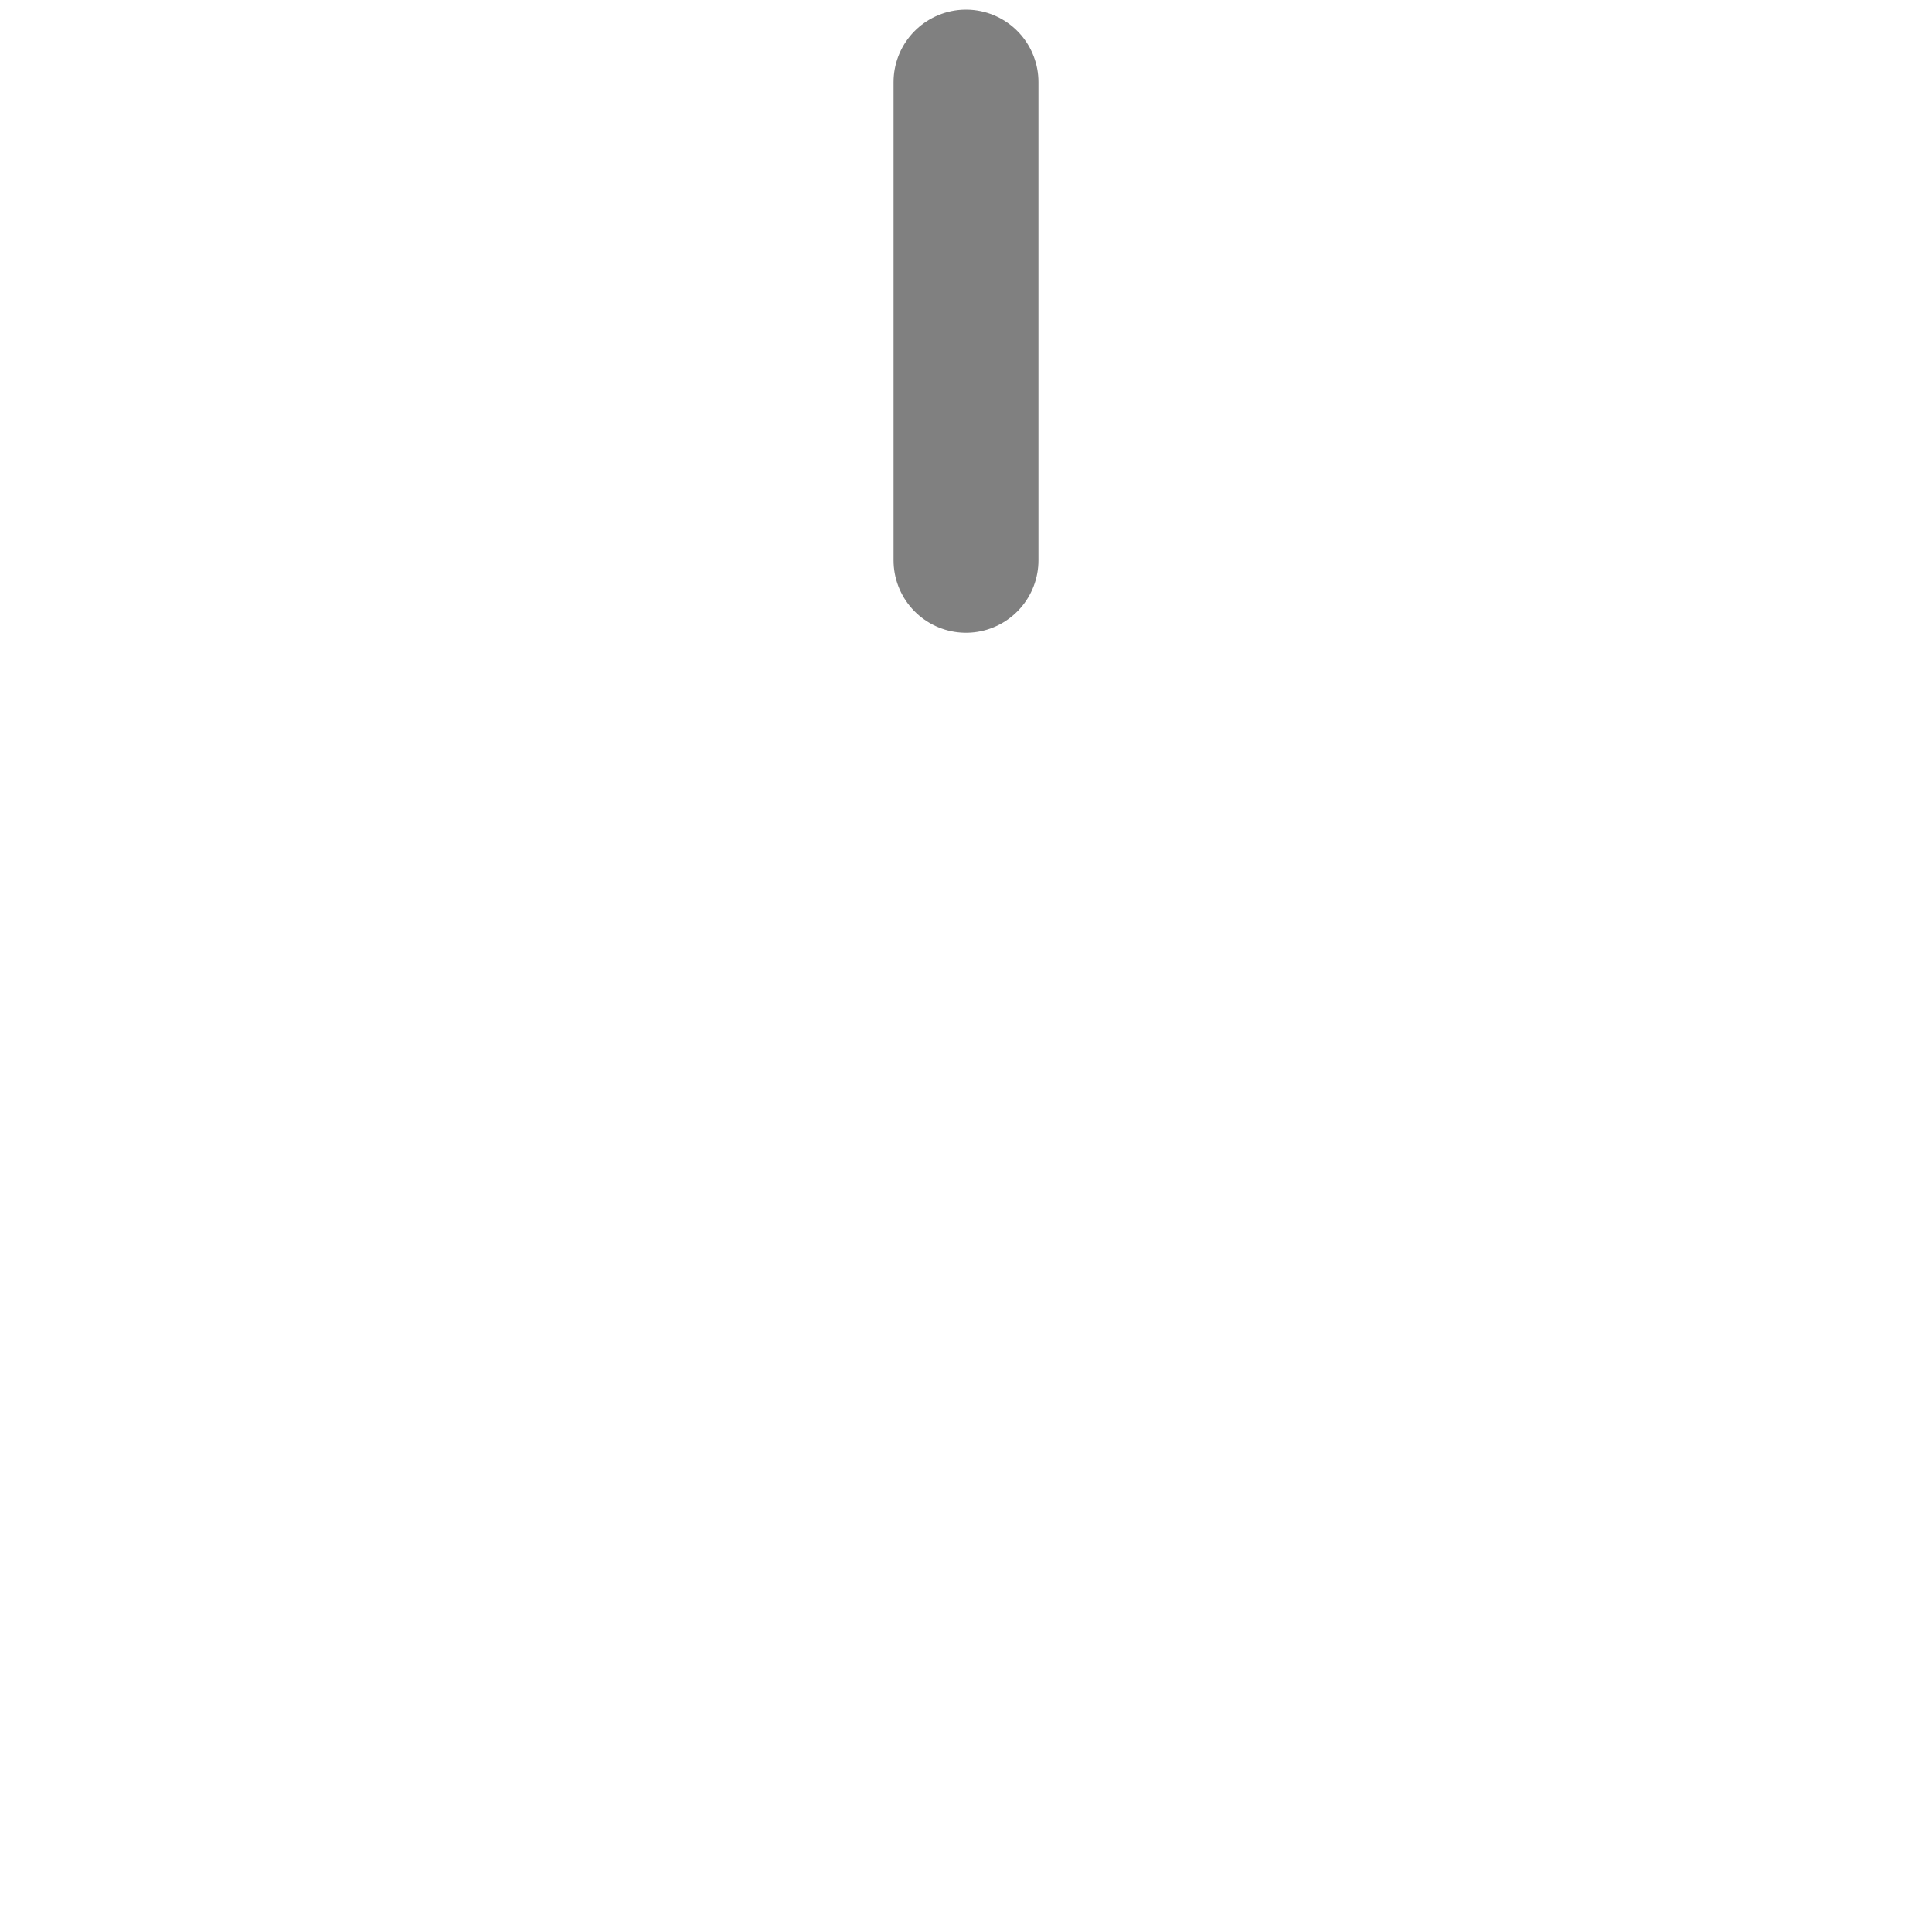
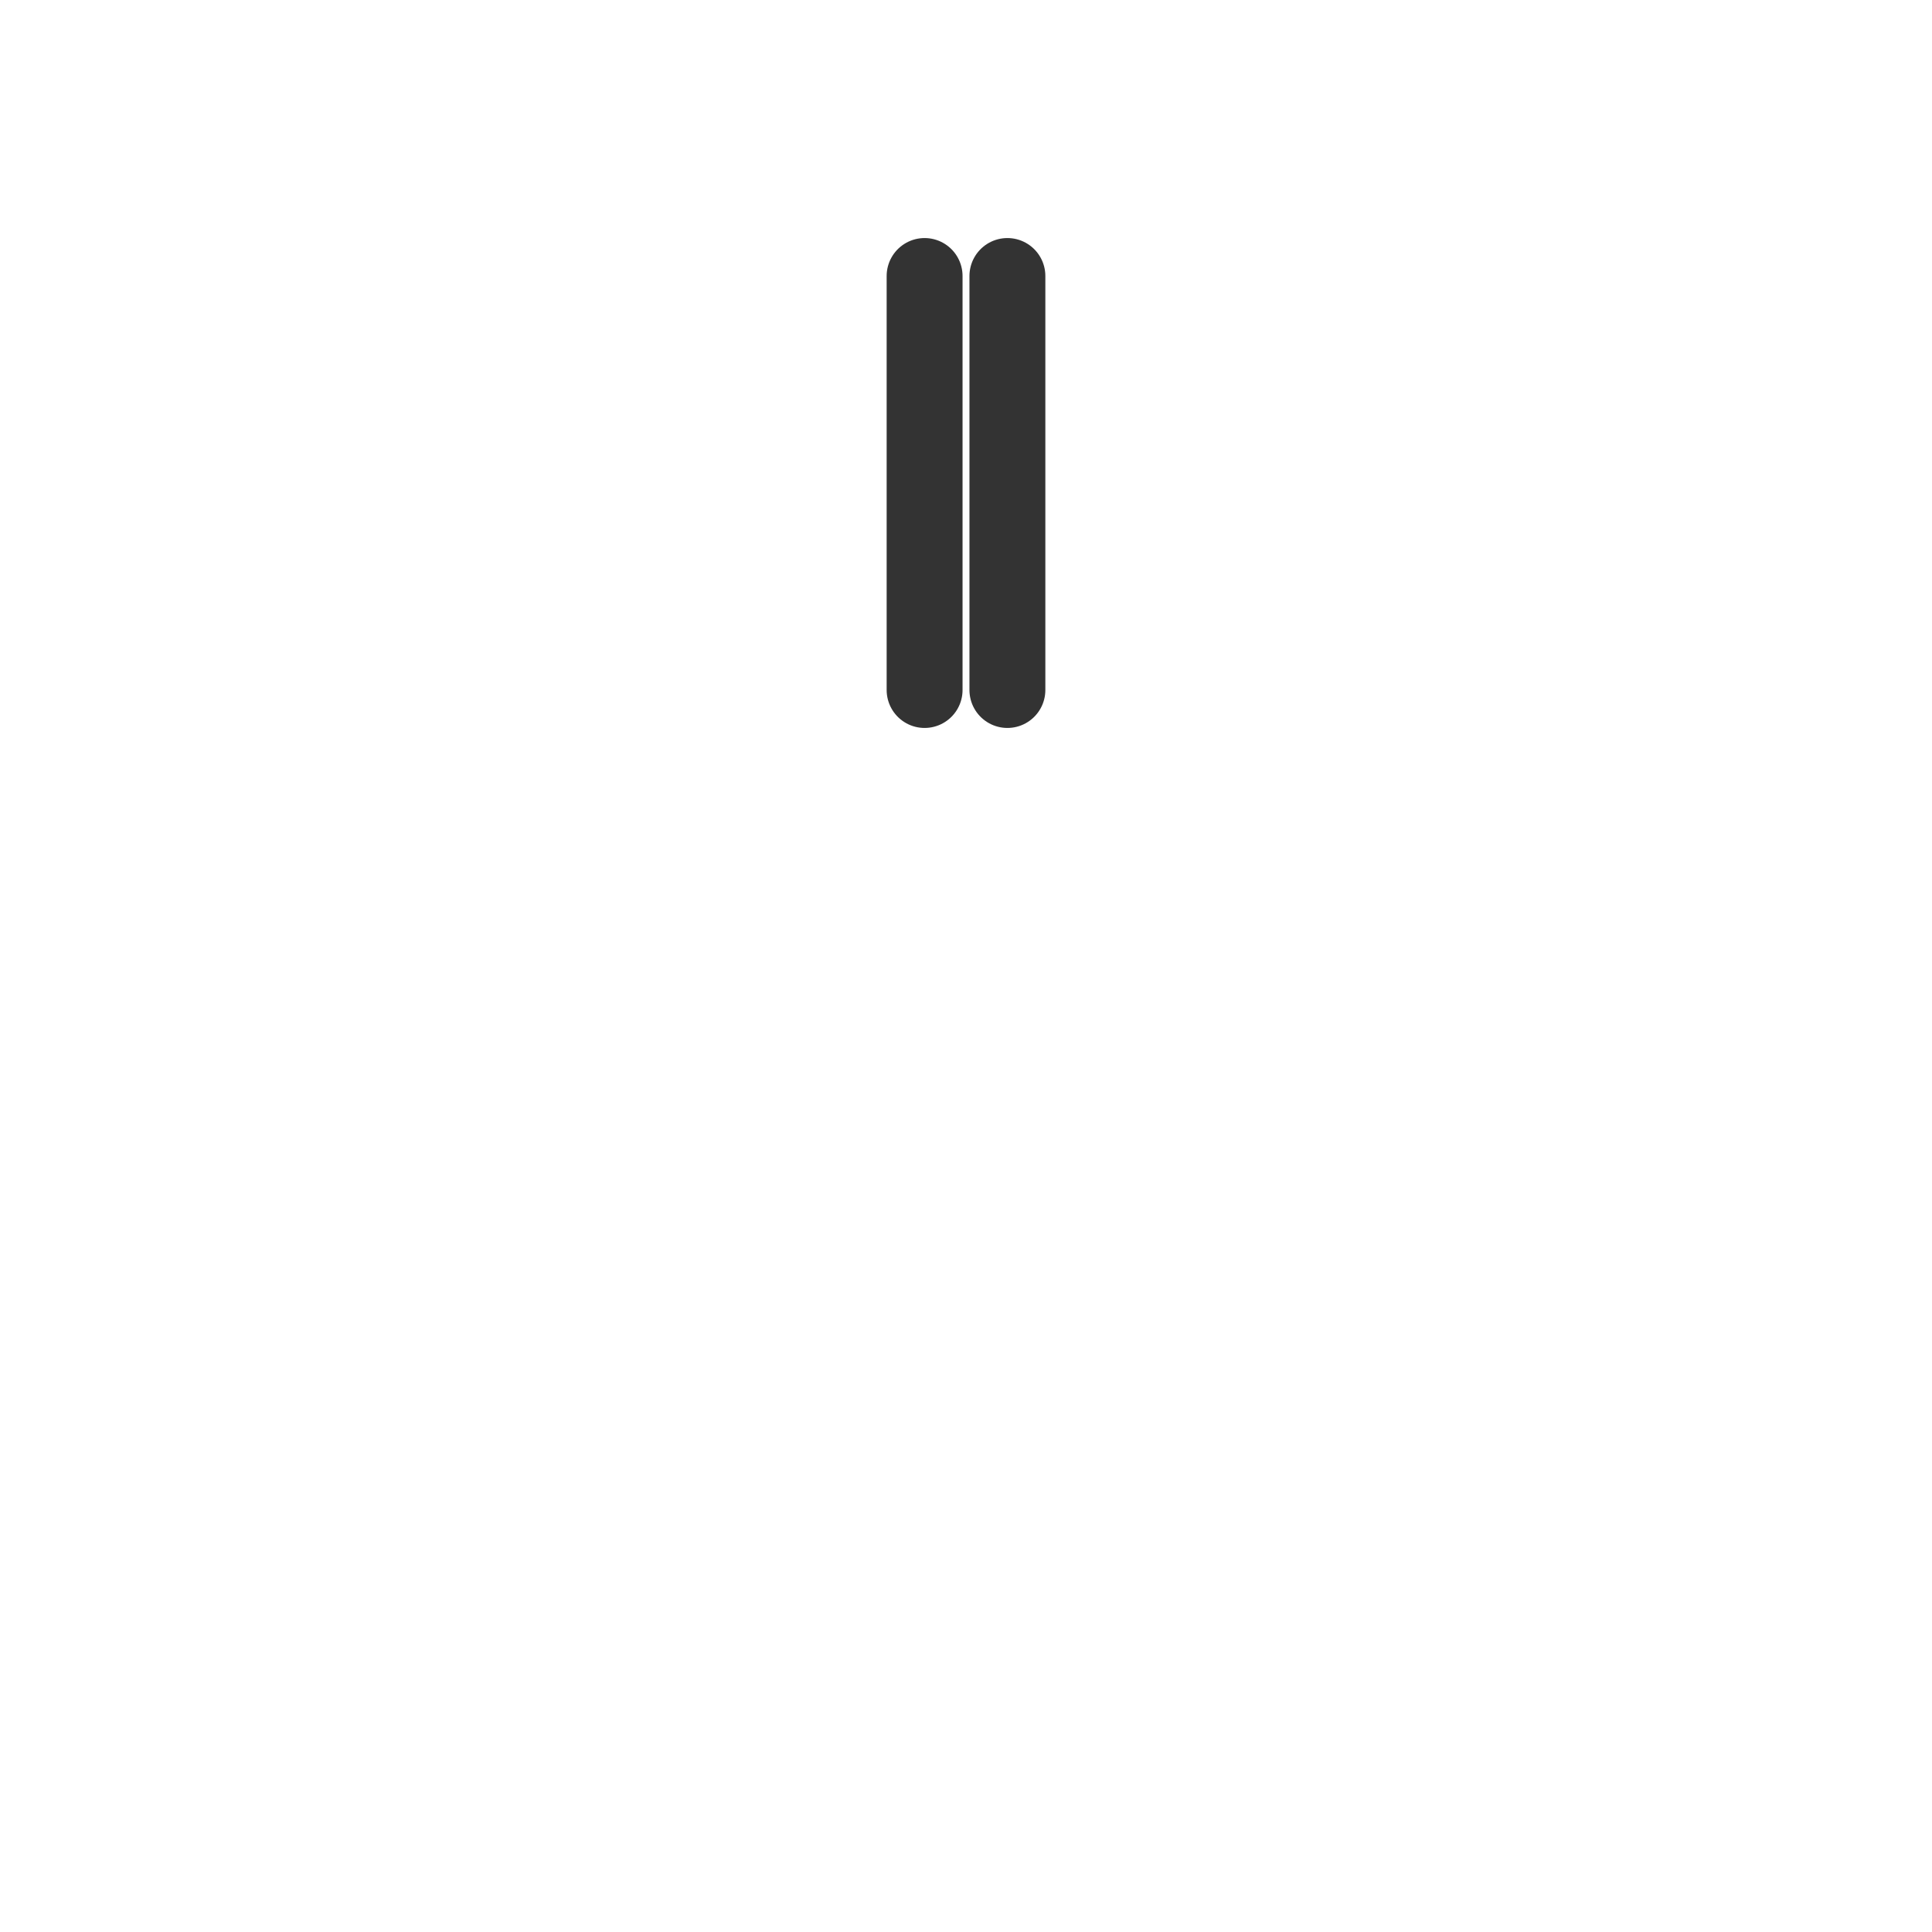
- <svg xmlns="http://www.w3.org/2000/svg" width="200" height="200">
+ <svg xmlns="http://www.w3.org/2000/svg" width="280" height="280">
  <g class="layer">
-     <line fill="none" id="svg_1" stroke="gray" stroke-linecap="round" stroke-linejoin="null" stroke-width="15" x1="100" x2="100" y1="8.5" y2="58" />
+     <line fill="none" id="svg_1" stroke="#333333" stroke-linecap="round" stroke-linejoin="null" stroke-width="11" x1="134" x2="134" y1="40" y2="100" />
+     <line id="svg_3" fill="none" stroke="#333333" stroke-linecap="round" stroke-linejoin="null" stroke-width="11" x1="146" x2="146" y1="40" y2="100" />
  </g>
</svg>
